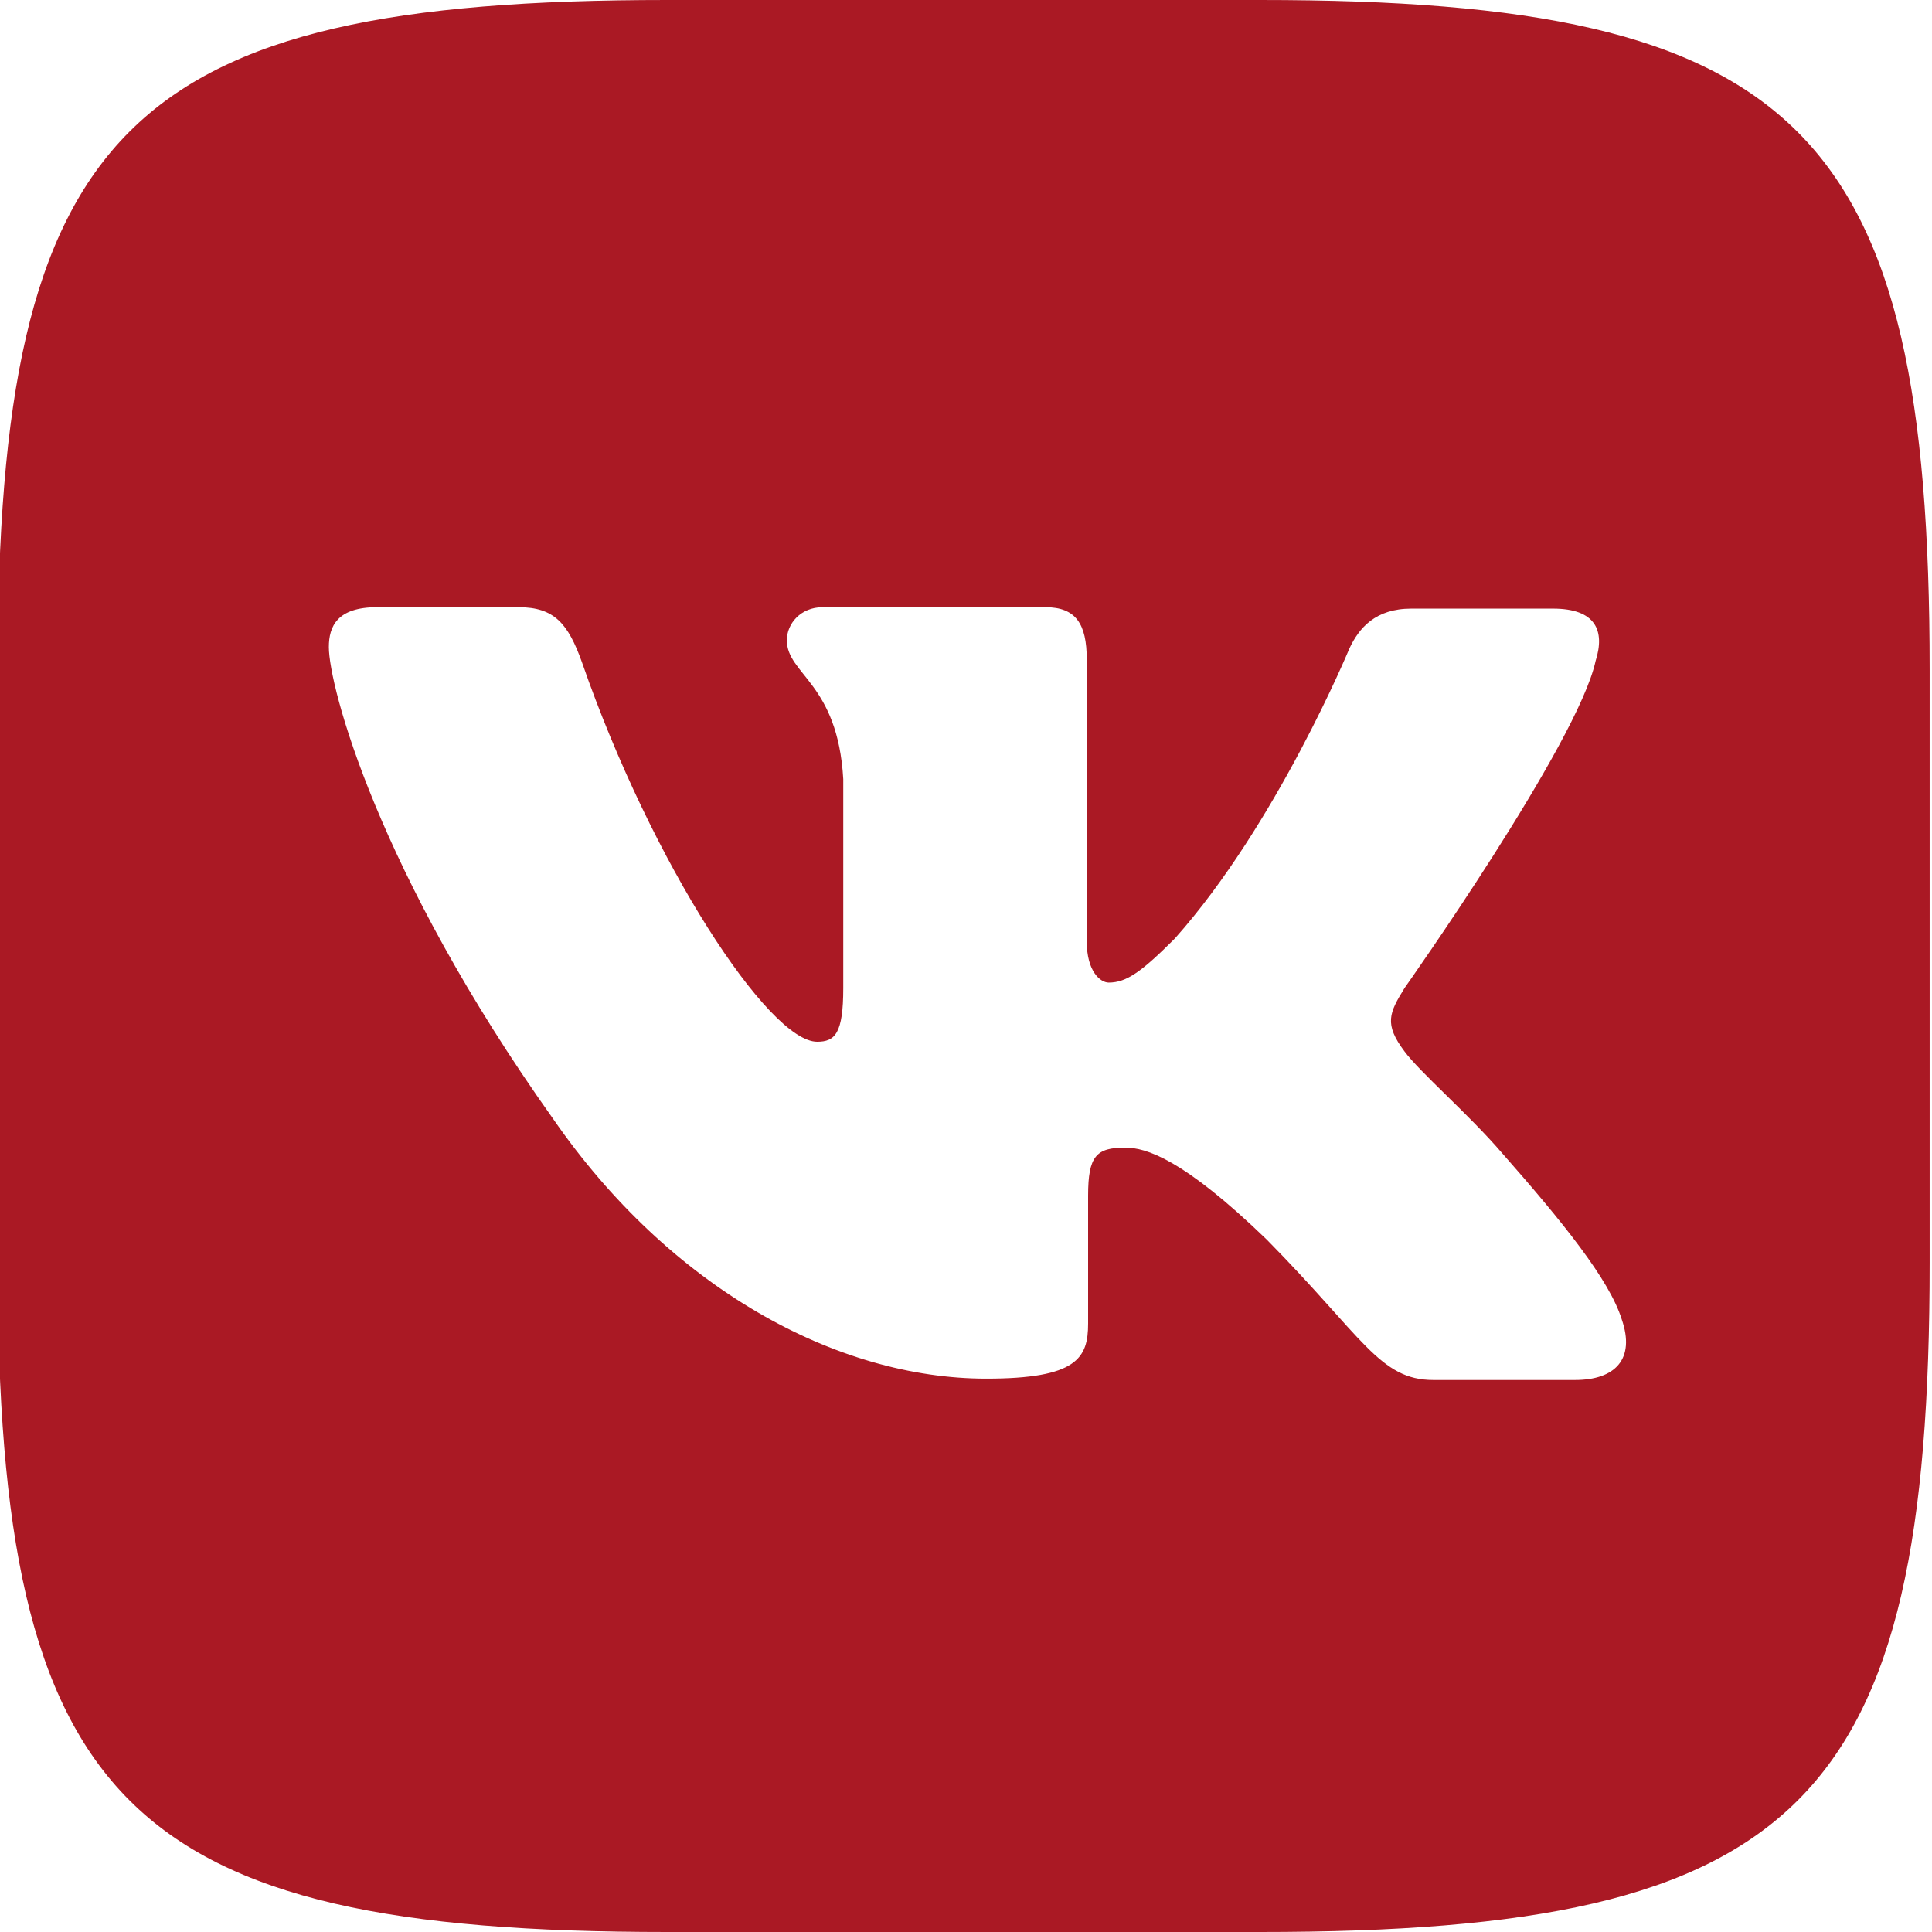
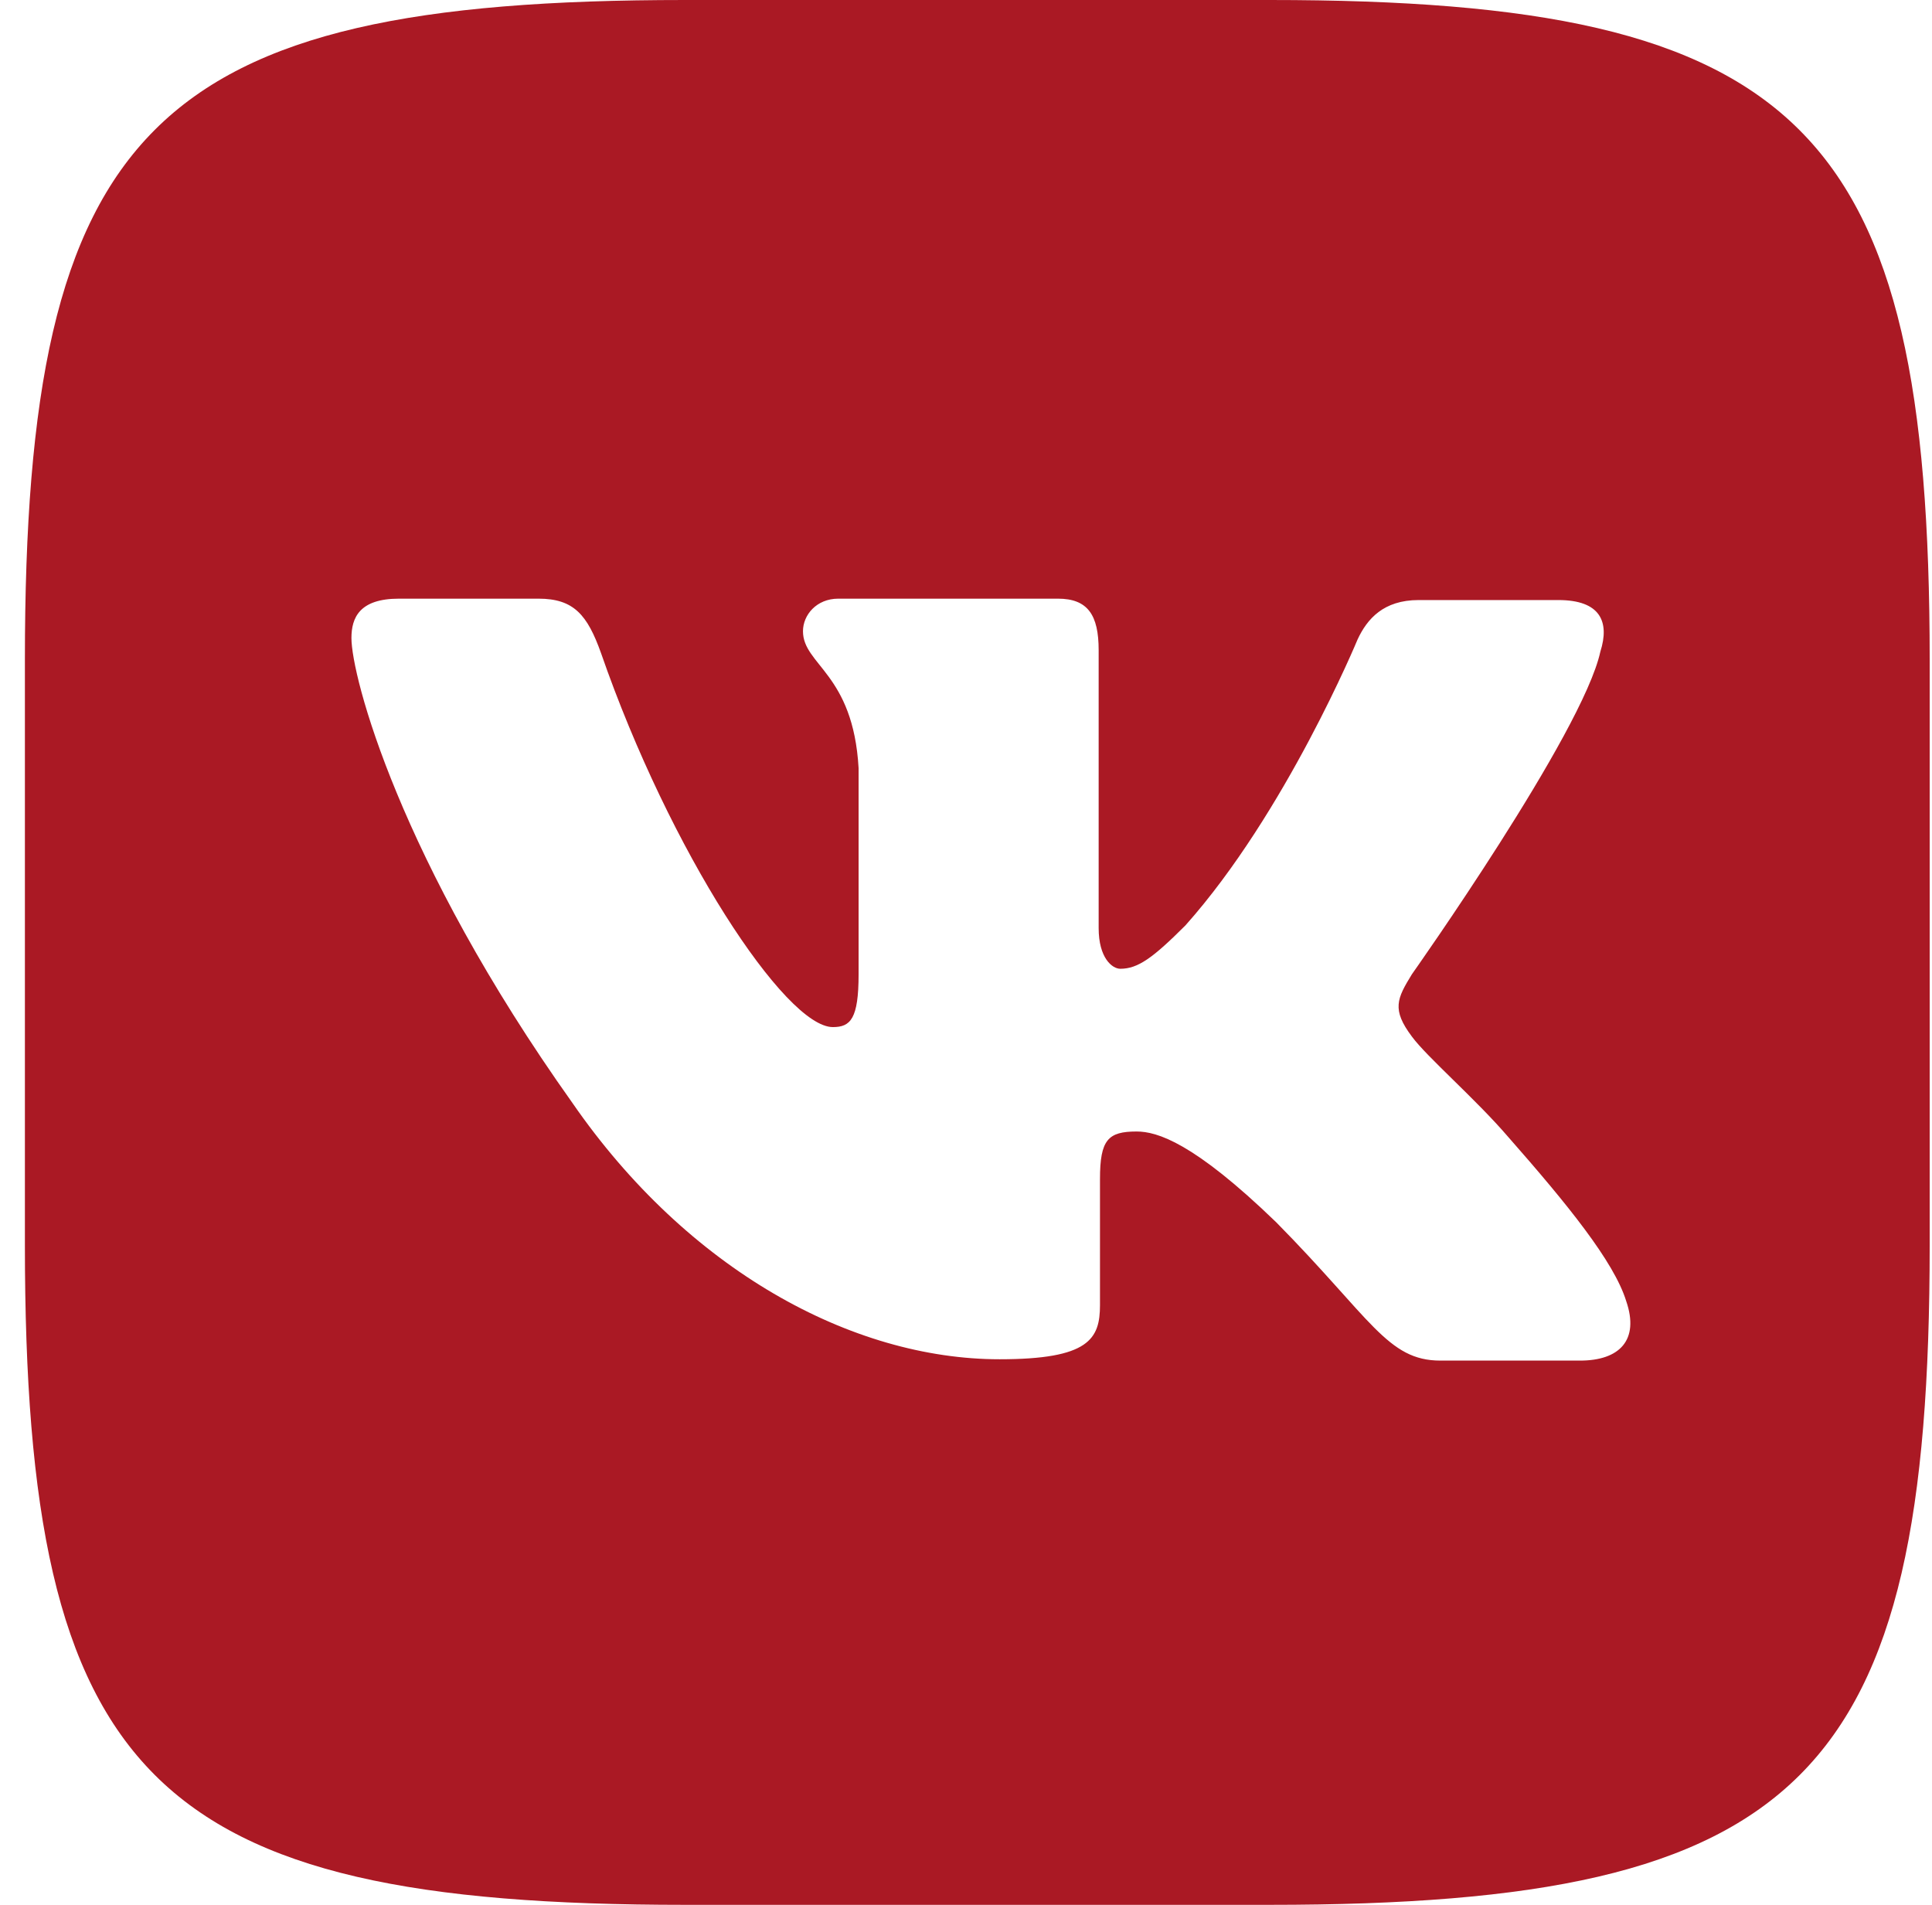
- <svg xmlns="http://www.w3.org/2000/svg" width="70px" height="70px" viewBox="0 0 70 70" version="1.1">
-   <g id="VK" stroke="none" stroke-width="1" fill="none" fill-rule="evenodd">
-     <path d="M57.066,50 L51.933,50 C49.988,50 49.391,48.455 45.902,44.918 C42.863,41.979 41.517,41.581 40.77,41.581 C39.723,41.581 39.424,41.879 39.424,43.324 L39.424,47.957 C39.424,49.202 39.026,49.951 35.736,49.951 C30.305,49.951 24.274,46.662 20.038,40.534 C13.659,31.566 11.915,24.841 11.915,23.446 C11.915,22.697 12.214,22 13.659,22 L18.791,22 C20.088,22 20.586,22.599 21.085,23.994 C23.626,31.317 27.863,37.744 29.607,37.744 C30.254,37.744 30.553,37.445 30.553,35.802 L30.553,28.228 C30.354,24.741 28.509,24.441 28.509,23.196 C28.509,22.599 29.008,22 29.806,22 L37.879,22 C38.975,22 39.375,22.599 39.375,23.893 L39.375,34.107 C39.375,35.203 39.872,35.601 40.171,35.601 C40.819,35.601 41.367,35.203 42.564,34.007 C46.251,29.873 48.892,23.495 48.892,23.495 C49.241,22.748 49.84,22.051 51.135,22.051 L56.268,22.051 C57.813,22.051 58.161,22.847 57.813,23.944 C57.166,26.933 50.887,35.802 50.887,35.802 C50.337,36.698 50.138,37.096 50.887,38.093 C51.435,38.84 53.228,40.385 54.424,41.78 C56.616,44.27 58.311,46.363 58.76,47.807 C59.259,49.253 58.51,50 57.066,50 M45.66,0 L24.17,0 C4.558,0 -0.085,4.644 -0.085,24.255 L-0.085,45.745 C-0.085,65.356 4.558,70 24.17,70 L45.66,70 C65.271,70 69.915,65.356 69.915,45.745 L69.915,24.255 C69.915,4.644 65.222,0 45.66,0" id="Fill-3" fill="#AA1924" />
-   </g>
+ <svg xmlns="http://www.w3.org/2000/svg" width="71" height="70" viewBox="0 0 71 70" fill="none">
+   <path fill-rule="evenodd" clip-rule="evenodd" d="M58.066 50H52.933C50.988 50 50.391 48.455 46.902 44.919C43.863 41.979 42.517 41.581 41.77 41.581C40.724 41.581 40.424 41.879 40.424 43.324V47.957C40.424 49.202 40.026 49.951 36.736 49.951C31.305 49.951 25.274 46.662 21.038 40.534C14.659 31.566 12.915 24.841 12.915 23.446C12.915 22.698 13.214 22 14.659 22H19.791C21.088 22 21.586 22.599 22.085 23.994C24.626 31.317 28.863 37.744 30.607 37.744C31.254 37.744 31.553 37.445 31.553 35.802V28.228C31.354 24.741 29.509 24.441 29.509 23.196C29.509 22.599 30.008 22 30.806 22H38.879C39.975 22 40.375 22.599 40.375 23.893V34.107C40.375 35.203 40.872 35.601 41.171 35.601C41.819 35.601 42.367 35.203 43.564 34.007C47.251 29.873 49.892 23.495 49.892 23.495C50.241 22.748 50.84 22.051 52.135 22.051H57.268C58.813 22.051 59.161 22.847 58.813 23.944C58.166 26.933 51.887 35.802 51.887 35.802C51.337 36.698 51.138 37.096 51.887 38.093C52.435 38.84 54.228 40.385 55.425 41.78C57.616 44.27 59.311 46.363 59.76 47.807C60.259 49.253 59.51 50 58.066 50ZM46.66 0H25.169C5.558 0 0.915 4.644 0.915 24.255V45.745C0.915 65.356 5.558 70 25.169 70H46.66C66.271 70 70.915 65.356 70.915 45.745V24.255C70.915 4.644 66.222 0 46.66 0Z" fill="#AA1924" />
</svg>
